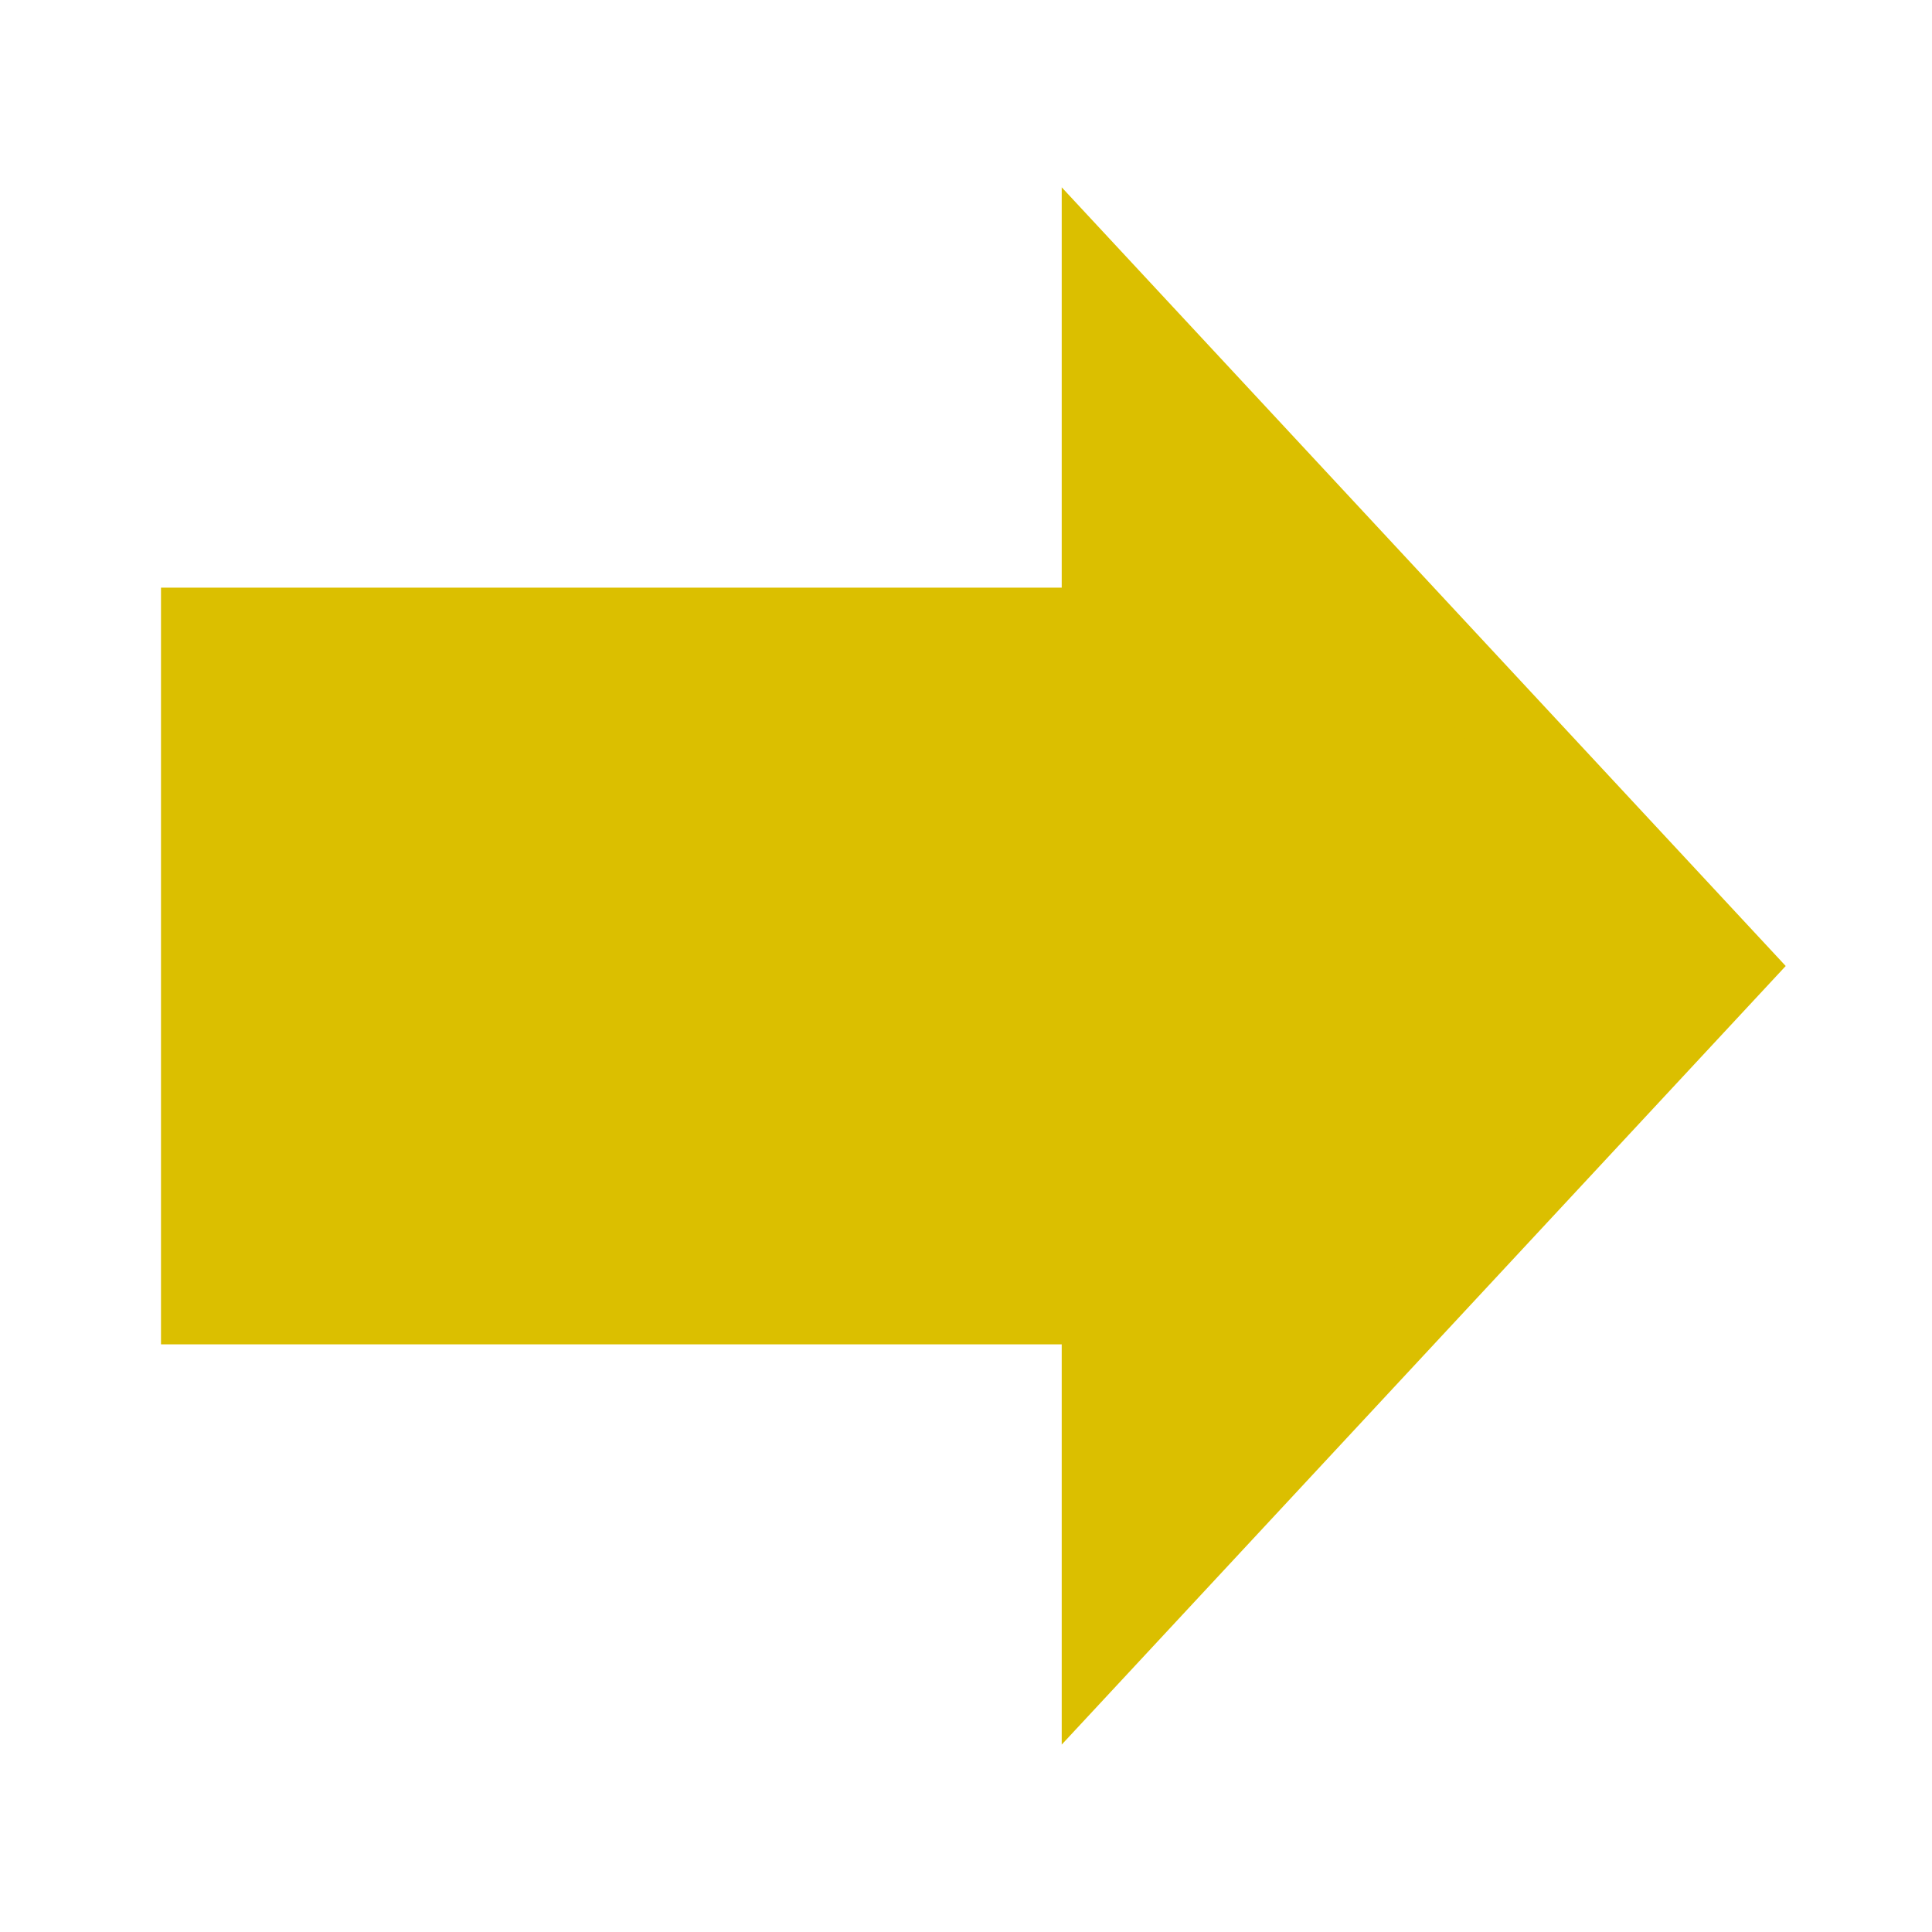
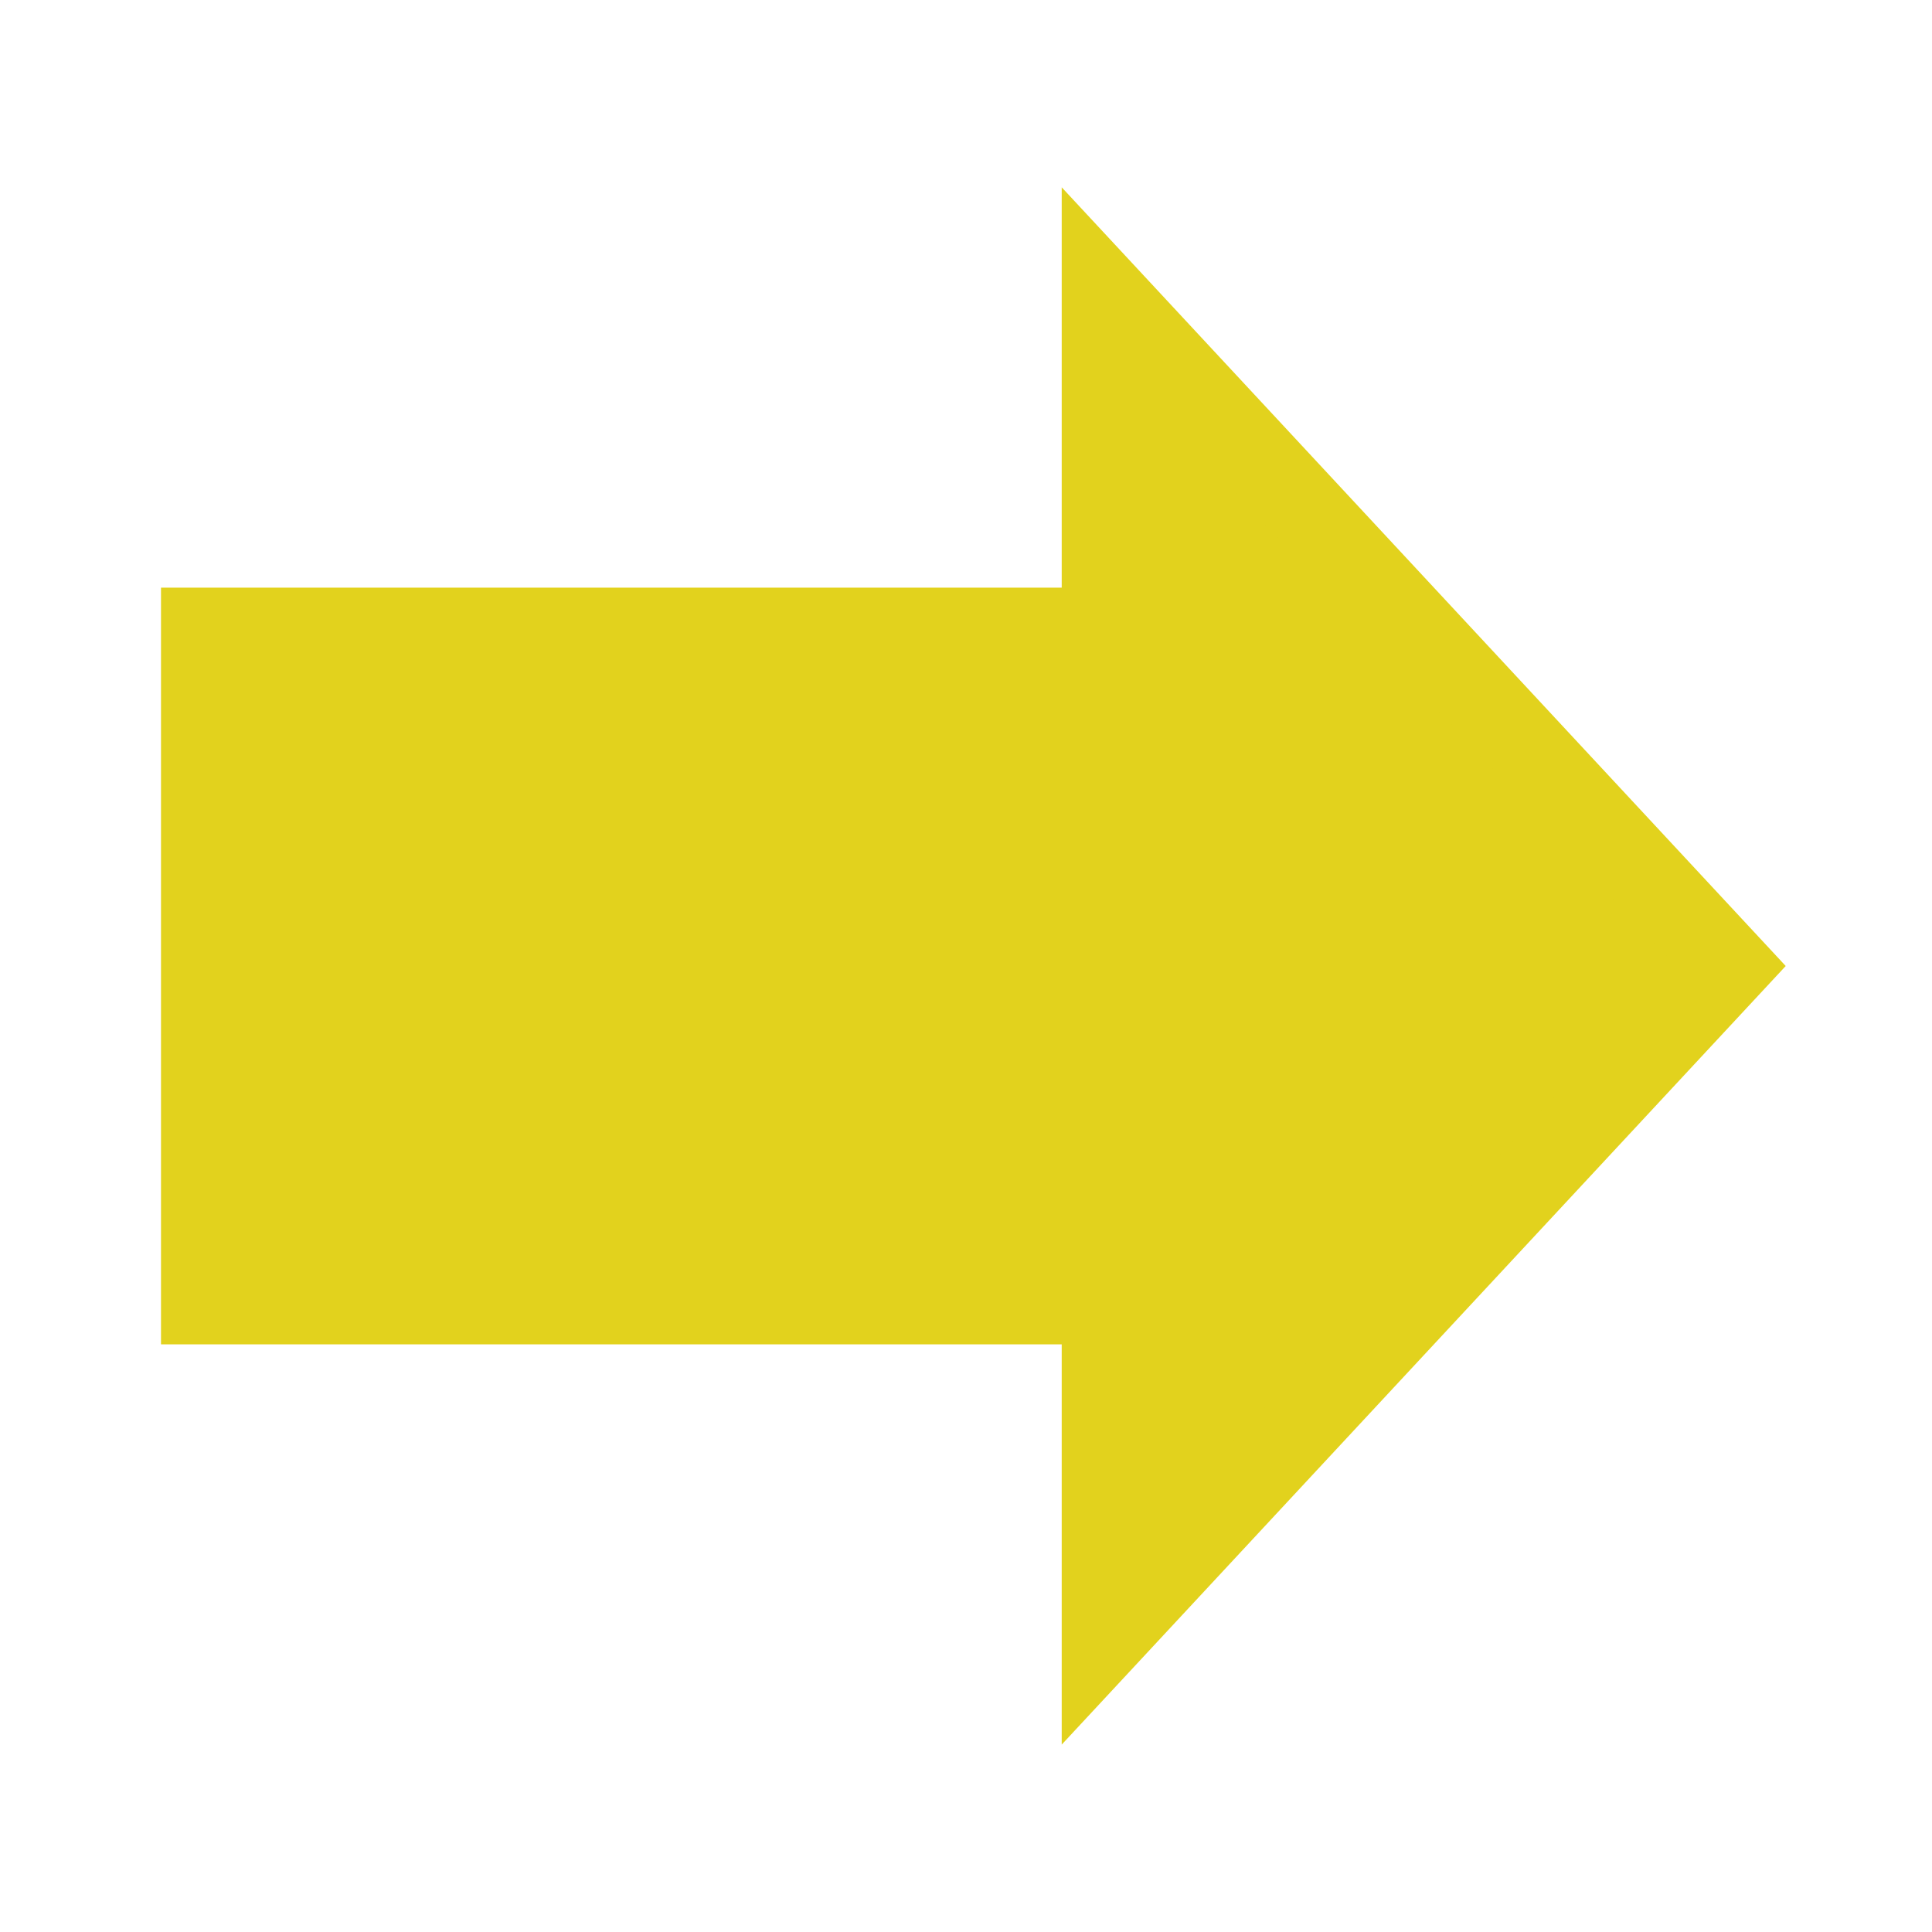
<svg enable-background="new 0 0 24 24" height="24px" version="1.1" viewBox="0 0 24 24" width="24px" x="0px" y="0px">
  <g id="black_x5F_right_x5F_arrow">
-     <rect fill="#dbbf00" height="8.4" stroke="#dbbf00" width="12.491" x="2.5" y="7.8" />
-     <polygon fill="#dbbf00" points="21.5,12 13.689,3.599 13.689,20.4  " stroke="#dbbf00" />
+     <rect fill="#e2d21d" height="8.4" stroke="#e2d21d" width="12.491" x="2.5" y="7.8" />
+     <polygon fill="#e2d21d" points="21.5,12 13.689,3.599 13.689,20.4  " stroke="#e2d21d" />
  </g>
</svg>
